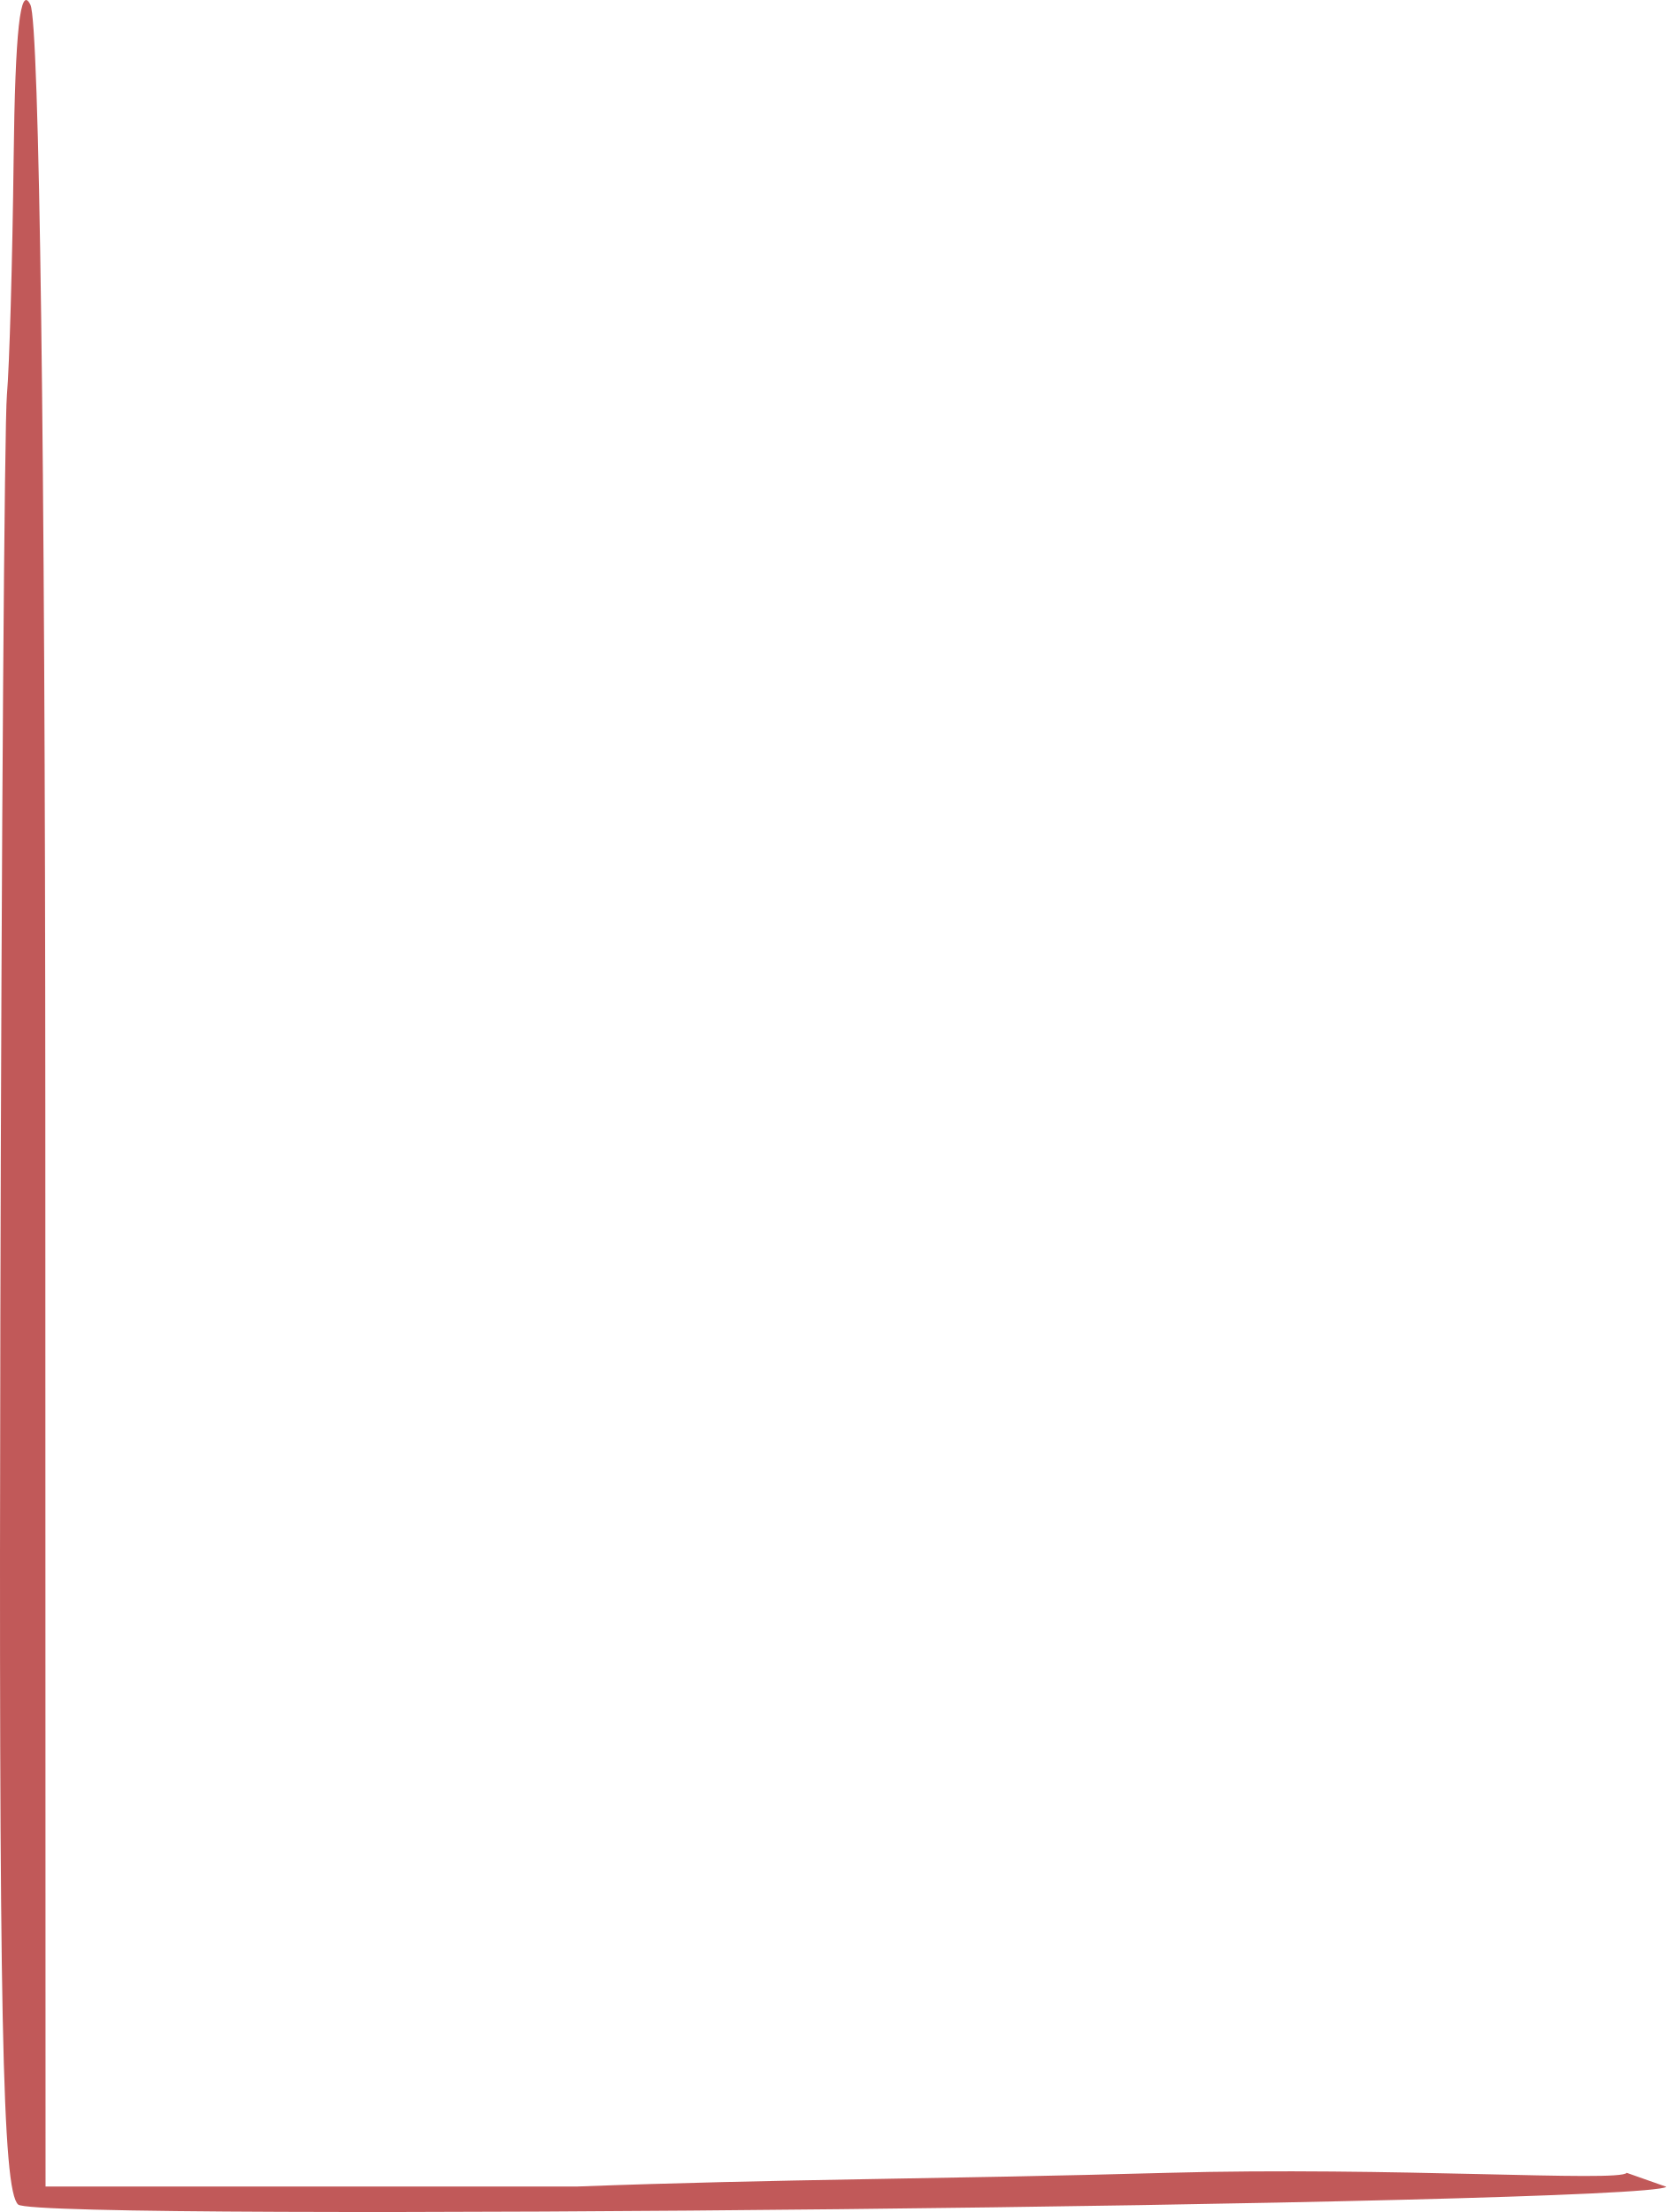
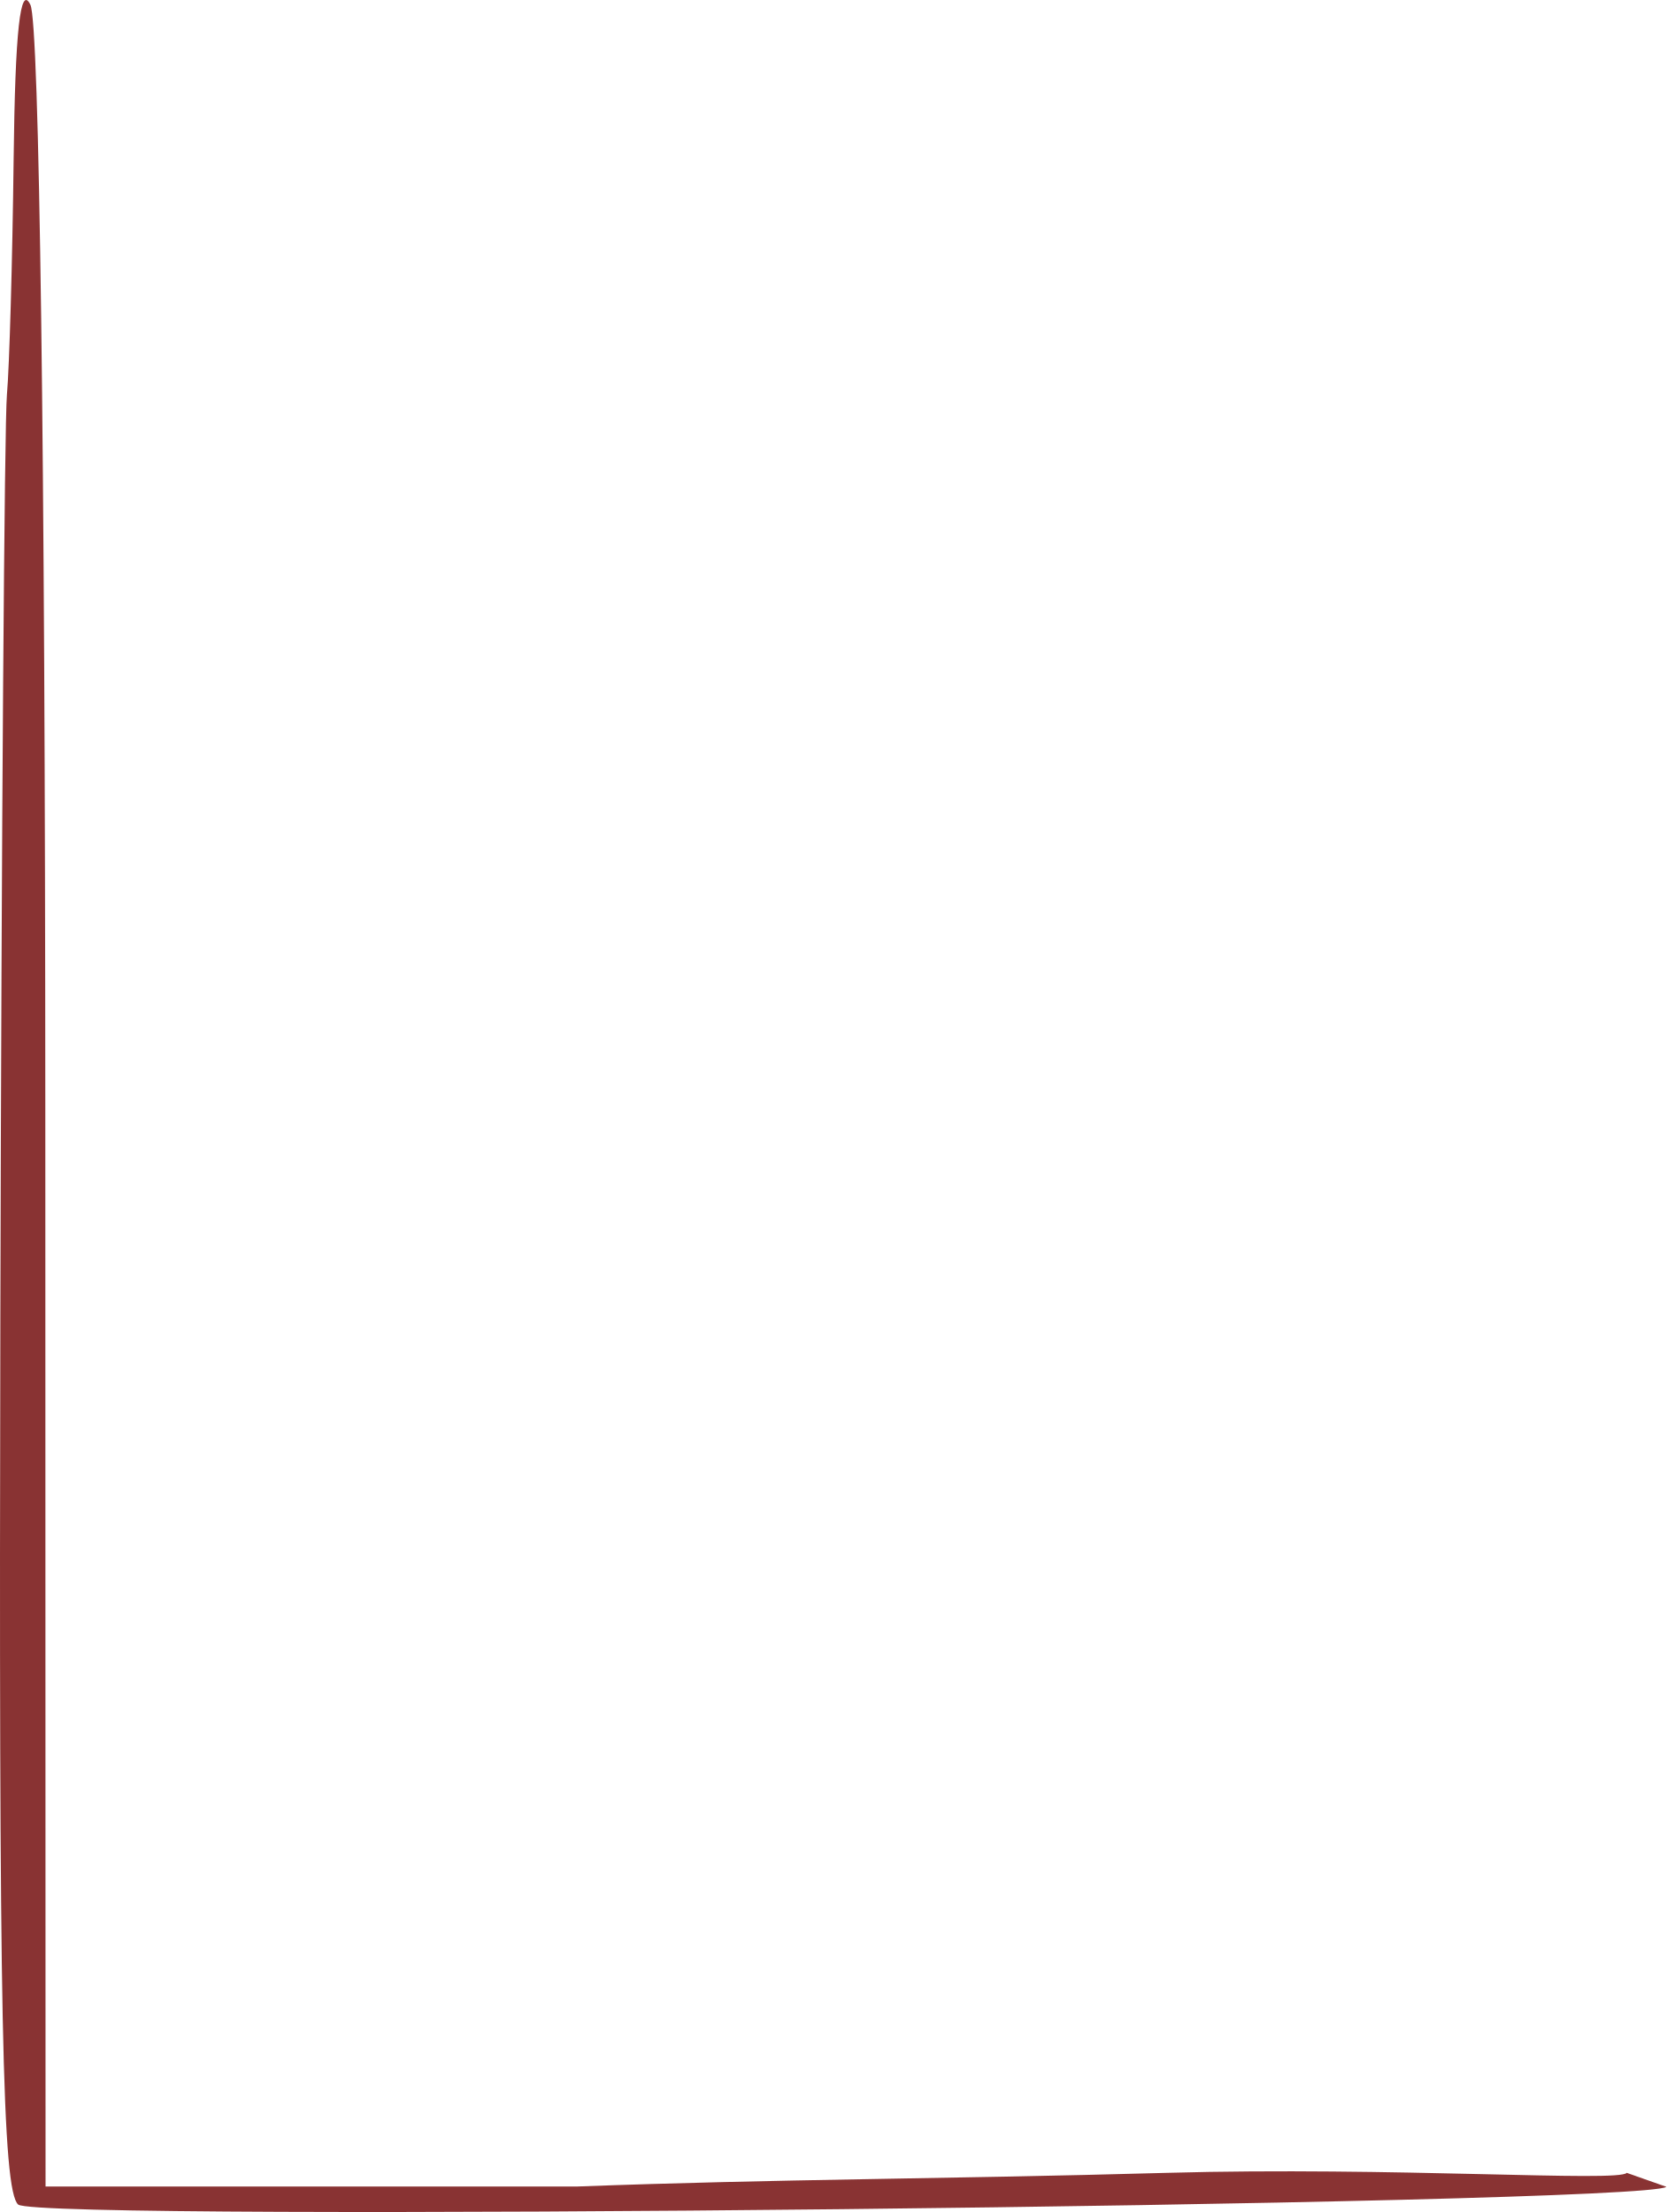
<svg xmlns="http://www.w3.org/2000/svg" width="623" height="827" viewBox="0 0 623 827" fill="none">
-   <path d="M2.584 147.629C3.522 137.077 4.652 97.366 5.098 59.382C5.651 11.659 7.594 -6.128 11.379 1.83C14.734 8.882 16.886 169.076 16.942 415.408L17.027 817.468H215.838C291.173 814.652 352.566 814.706 436.441 812.358C520.316 810.009 605.45 815.933 608.172 812.358L623 817.583C614.601 824.397 14.214 830.859 6.792 824.213C0.851 818.888 -0.471 753.117 0.133 492.198C0.546 313.233 1.647 158.18 2.584 147.629Z" fill="#C15959" />
+   <path d="M2.584 147.629C3.522 137.077 4.652 97.366 5.098 59.382C5.651 11.659 7.594 -6.128 11.379 1.83C14.734 8.882 16.886 169.076 16.942 415.408L17.027 817.468H215.838C291.173 814.652 352.566 814.706 436.441 812.358C520.316 810.009 605.45 815.933 608.172 812.358L623 817.583C614.601 824.397 14.214 830.859 6.792 824.213C0.851 818.888 -0.471 753.117 0.133 492.198C0.546 313.233 1.647 158.18 2.584 147.629Z" fill="#893333" />
</svg>
